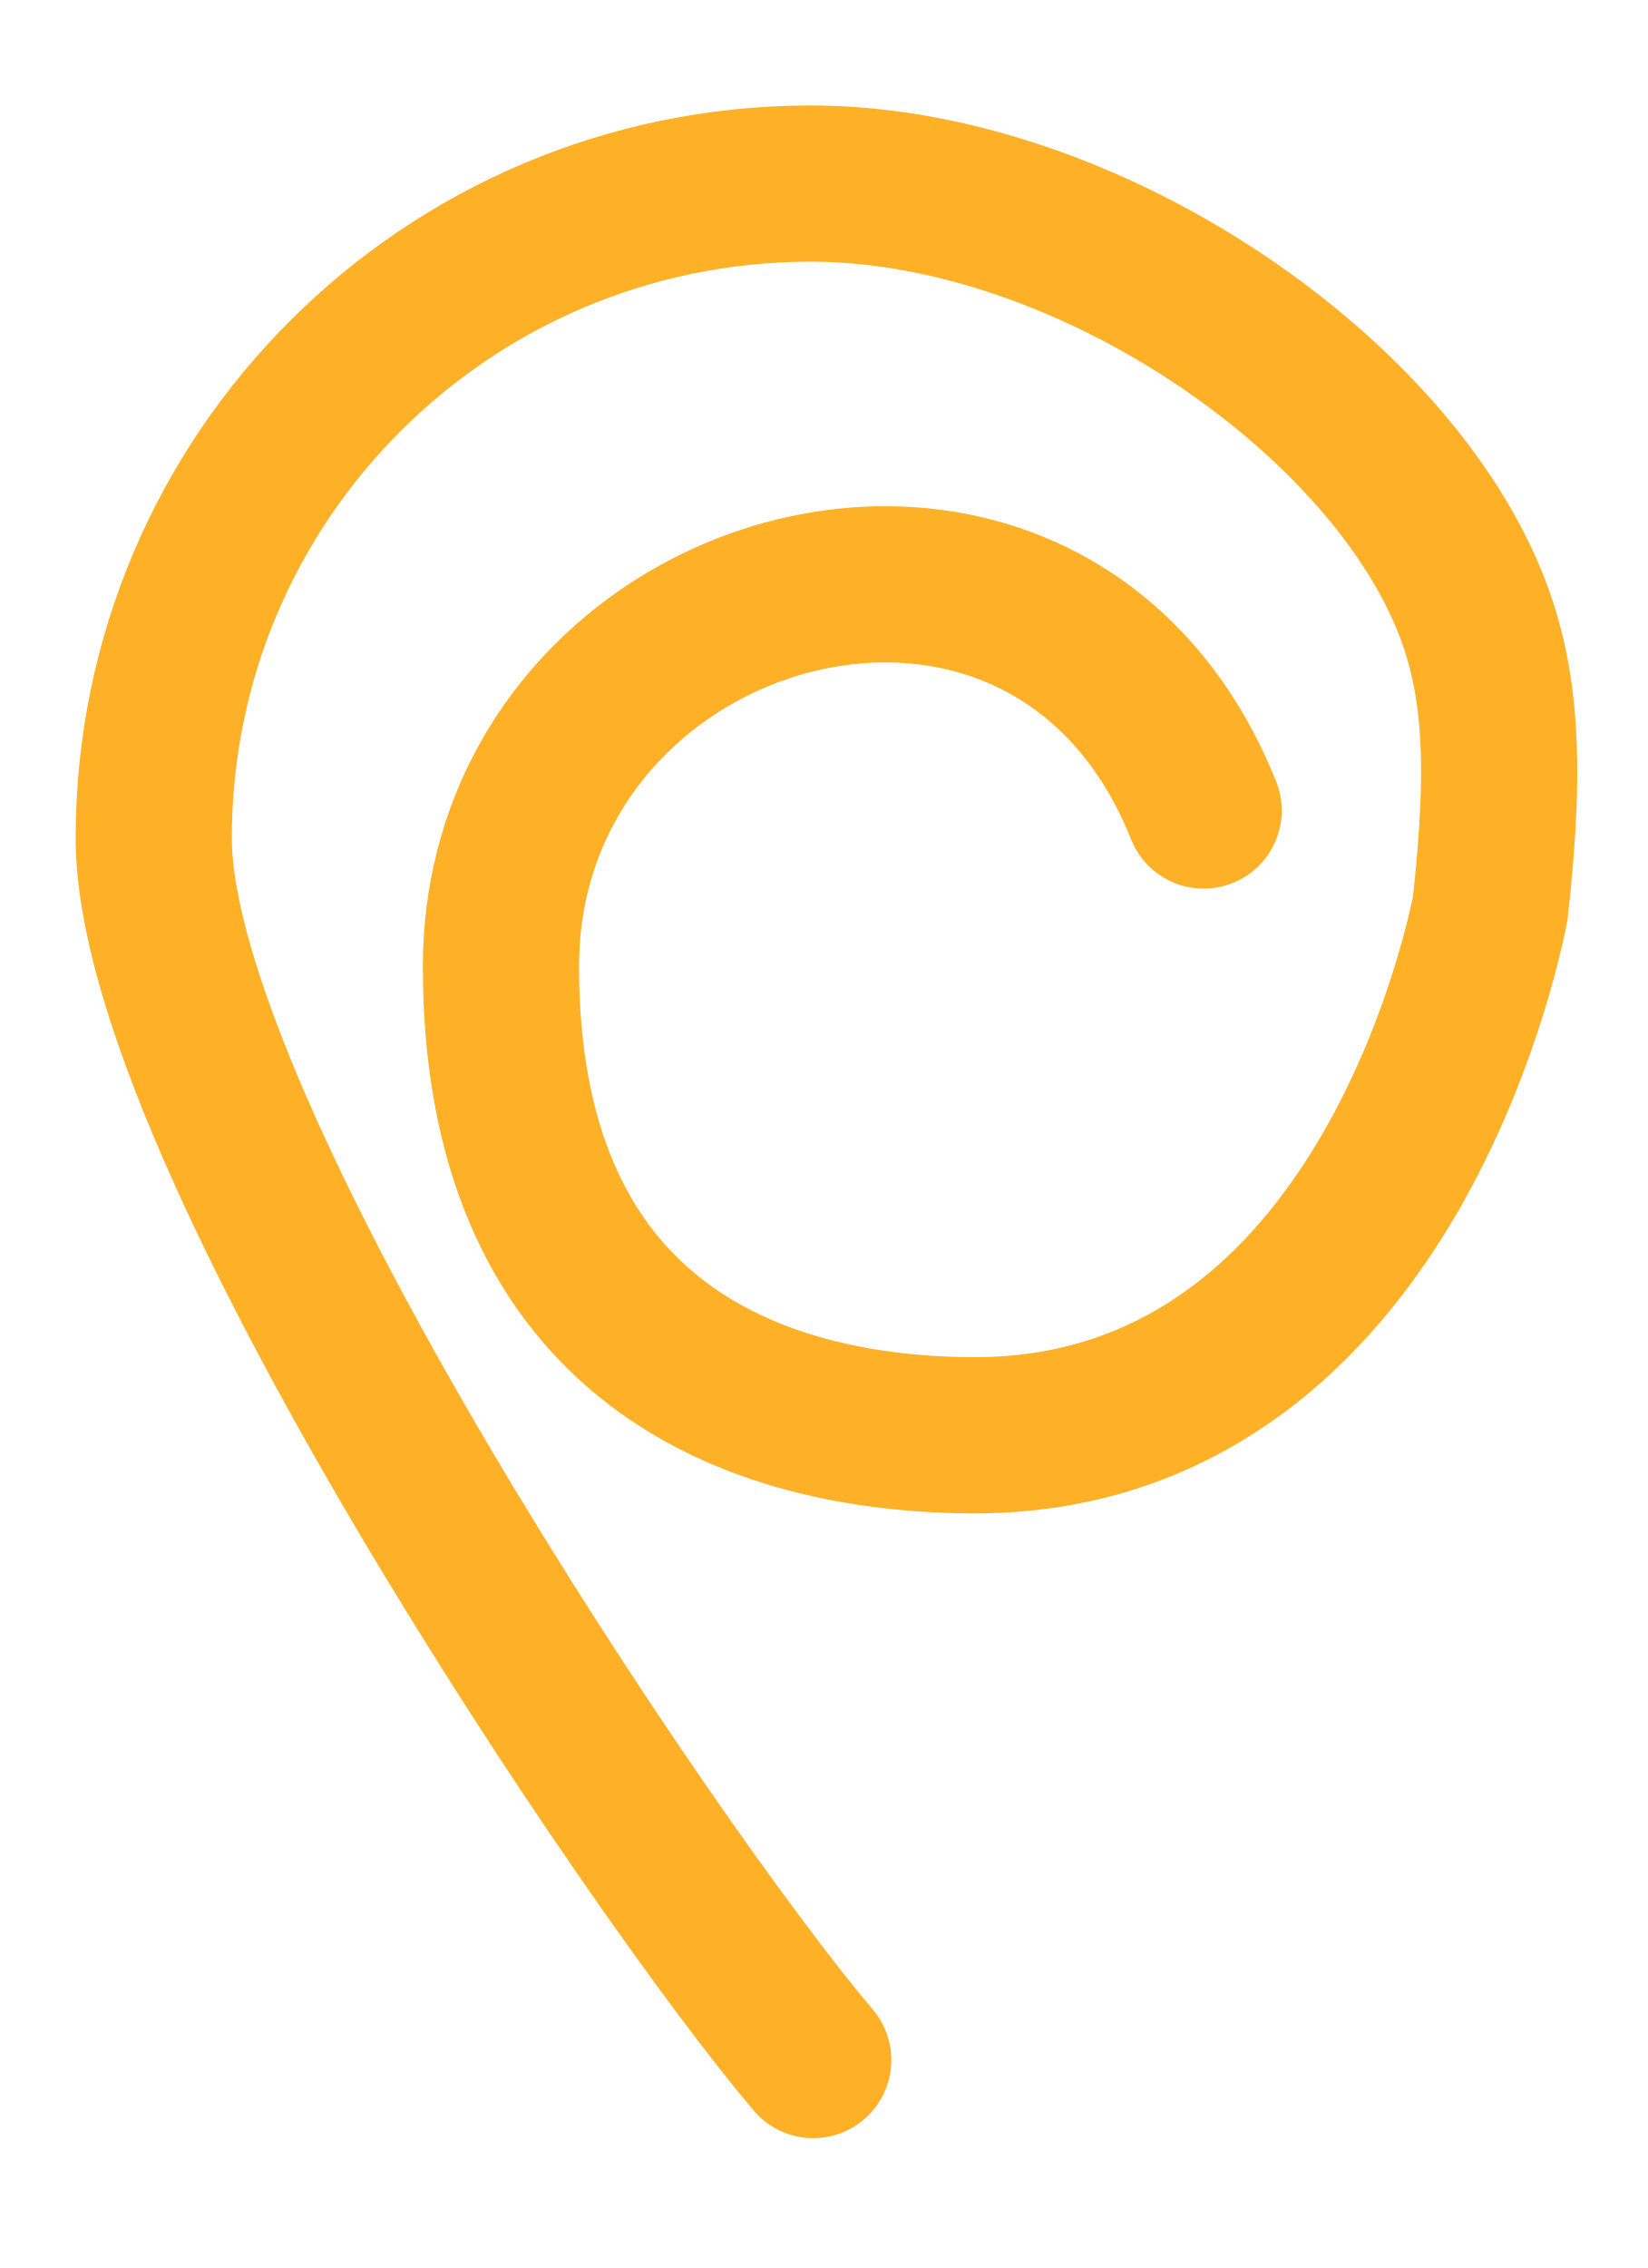
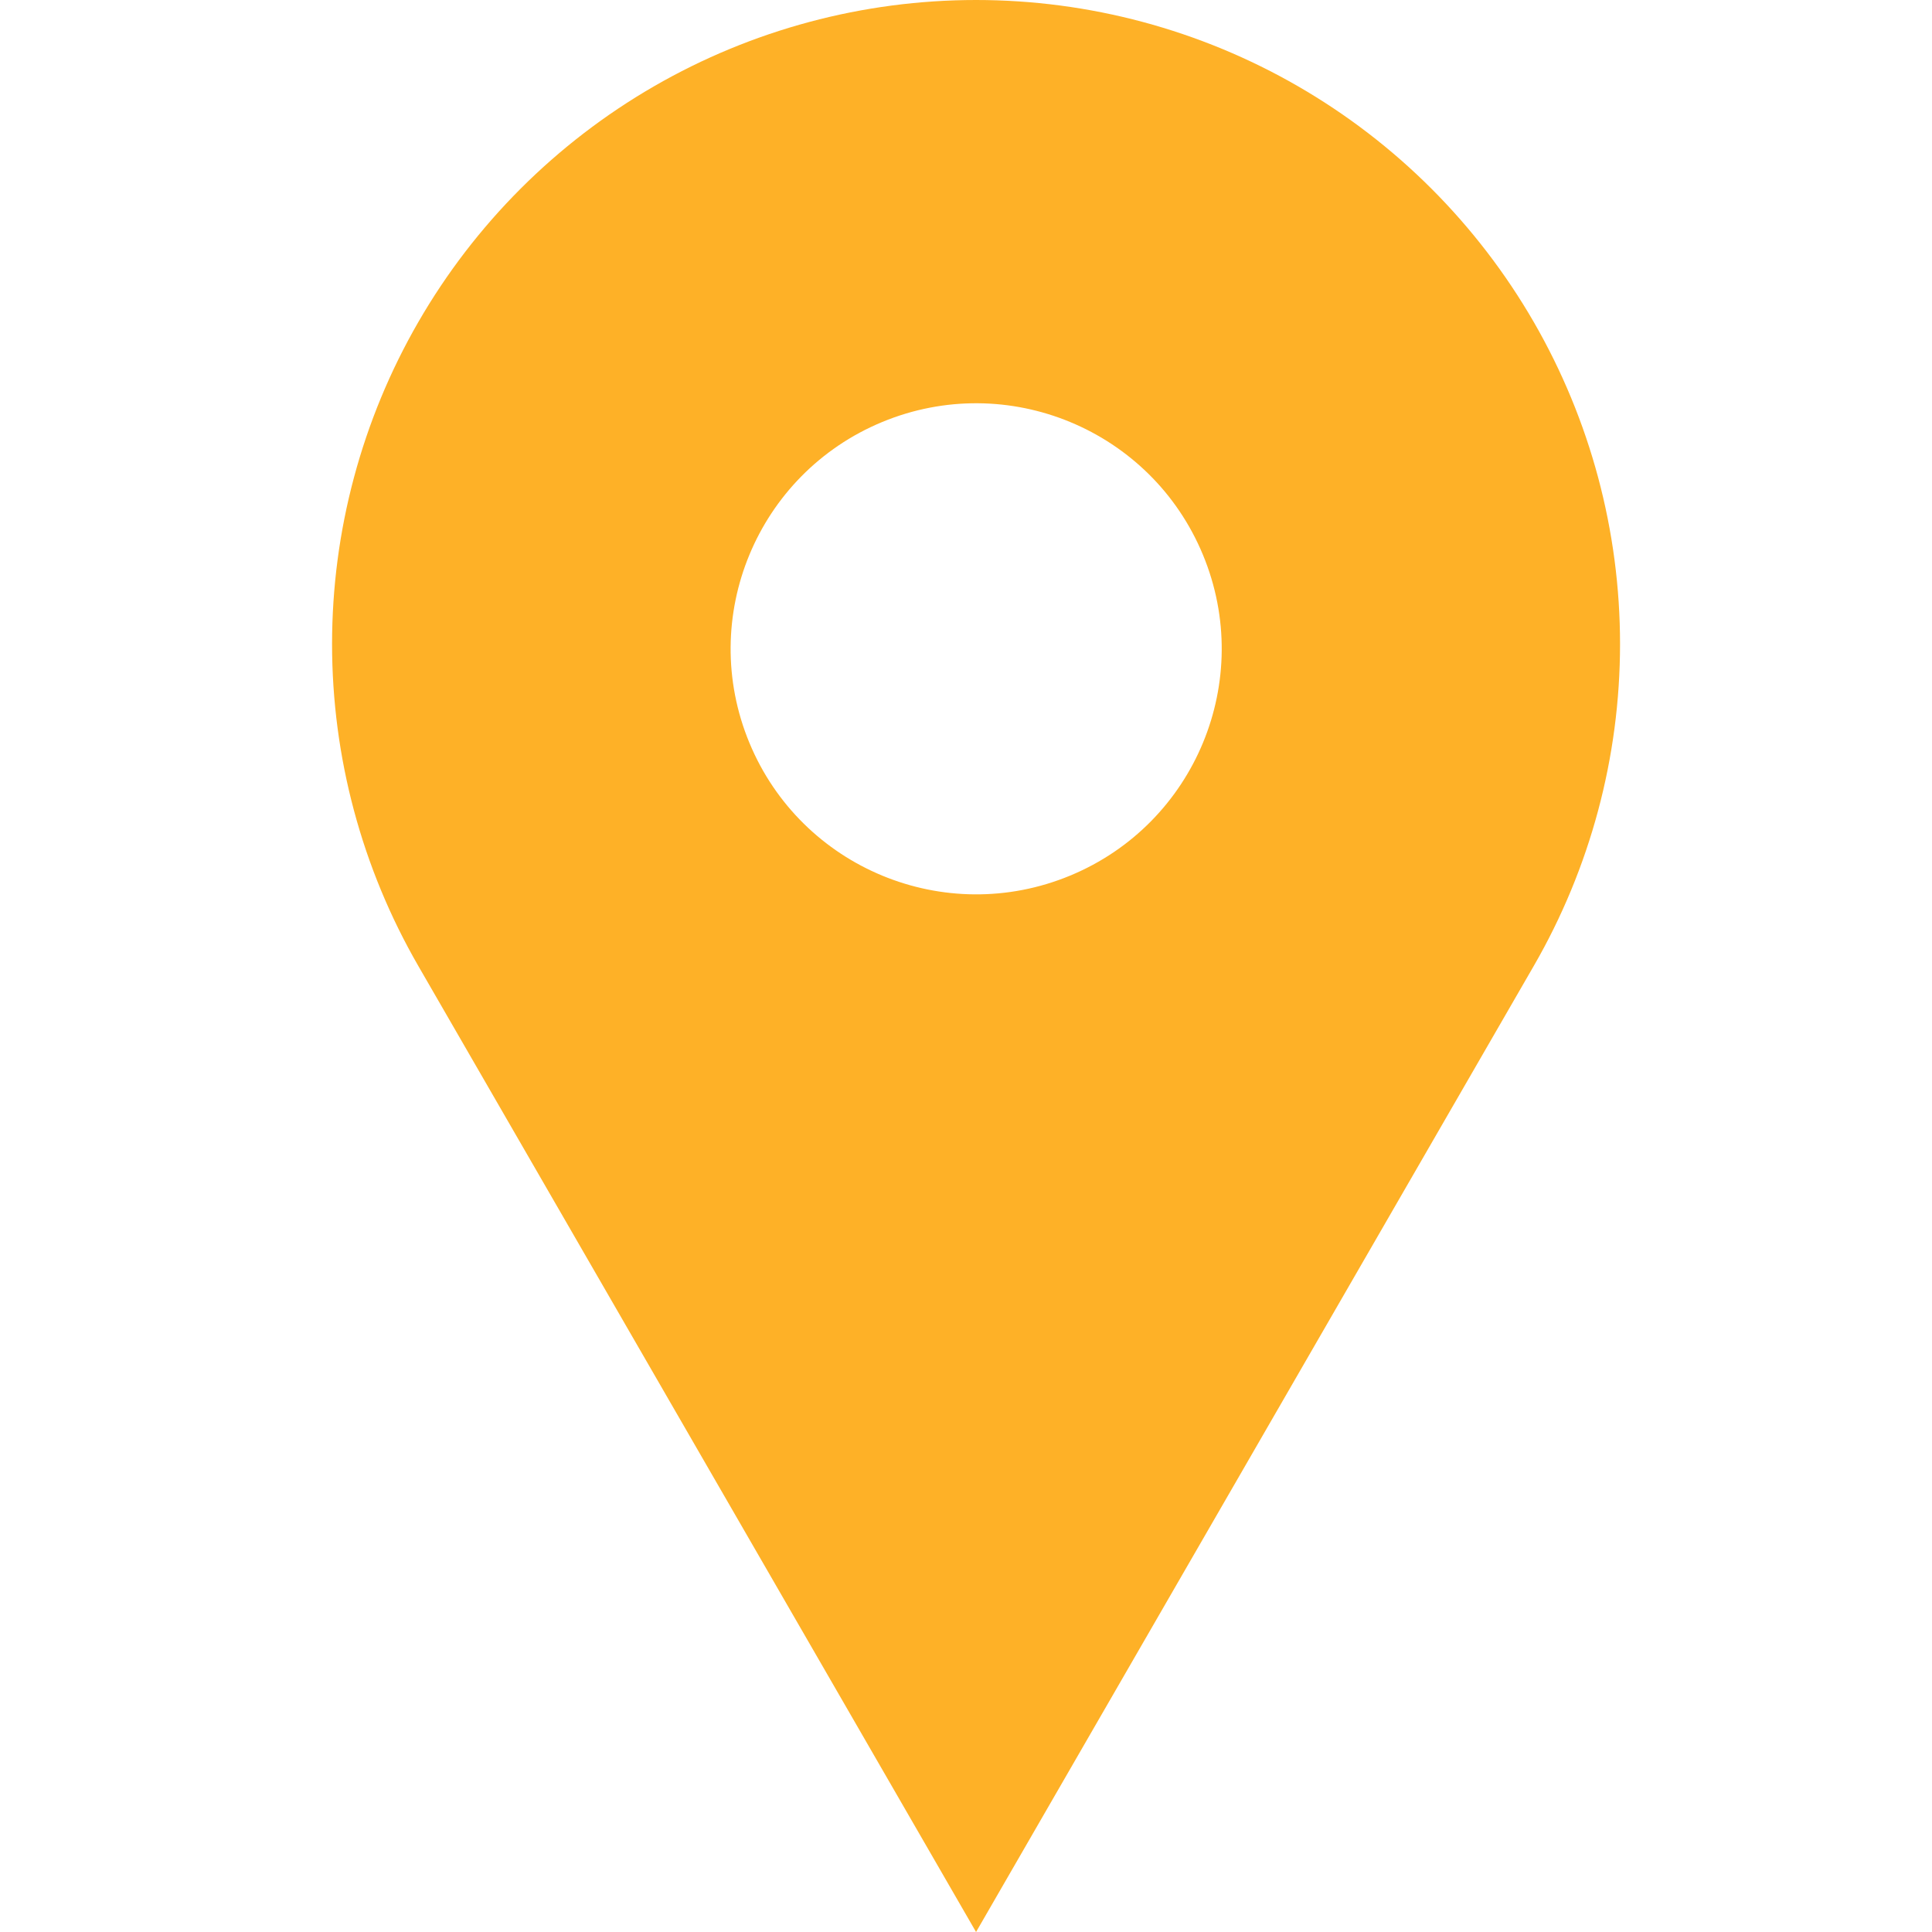
- <svg xmlns="http://www.w3.org/2000/svg" viewBox="183.353 98.678 113.292 155.96">
-   <g id="Componente_10" data-name="Componente 10" transform="matrix(5.3703, 0, 0, 5.3703, 191.0382, 119.0072)" style="">
-     <g id="Grupo_372" data-name="Grupo 372">
-       <path id="Trazado_130" data-name="Trazado 130" class="cls-1" d="M 13.985 6.593 C 13.383 5.087 12.327 4.217 11.146 3.871 C 8.404 3.069 4.985 5.099 4.985 8.593 C 4.985 13.212 7.985 14.565 10.985 14.593 C 15.976 14.64 17.427 8.988 17.655 7.848 C 17.874 5.887 17.791 4.781 17.307 3.716 C 16.105 1.073 12.338 -1.448 8.921 -1.435 C 4.291 -1.417 0.538 2.318 0.538 6.948 C 0.538 10.691 6.886 20.116 8.985 22.593" style="fill: none; stroke: rgb(254, 177, 39); stroke-linecap: round; stroke-miterlimit: 10; stroke-width: 2px;" />
-     </g>
-   </g>
+ <svg xmlns="http://www.w3.org/2000/svg" width="64" height="64" viewBox="0 0 64 64" fill="none">
+   <path fill-rule="evenodd" clip-rule="evenodd" d="M50.807 32L32.333 64L13.858 32C11.986 28.757 11 25.078 11 21.334C11 17.589 11.986 13.91 13.858 10.667C15.73 7.424 18.423 4.731 21.666 2.858C24.909 0.986 28.588 9.51298e-05 32.333 0C36.078 9.51298e-05 39.756 0.986 42.999 2.858C46.242 4.731 48.935 7.424 50.808 10.667C52.68 13.91 53.666 17.589 53.666 21.334C53.666 25.078 52.68 28.757 50.807 32ZM29.225 13.979C33.374 12.261 38.132 14.231 39.85 18.381C41.569 22.53 39.599 27.287 35.449 29.006C31.3 30.725 26.543 28.754 24.824 24.605C23.105 20.455 25.076 15.698 29.225 13.979Z" fill="#FEB127" />
</svg>
